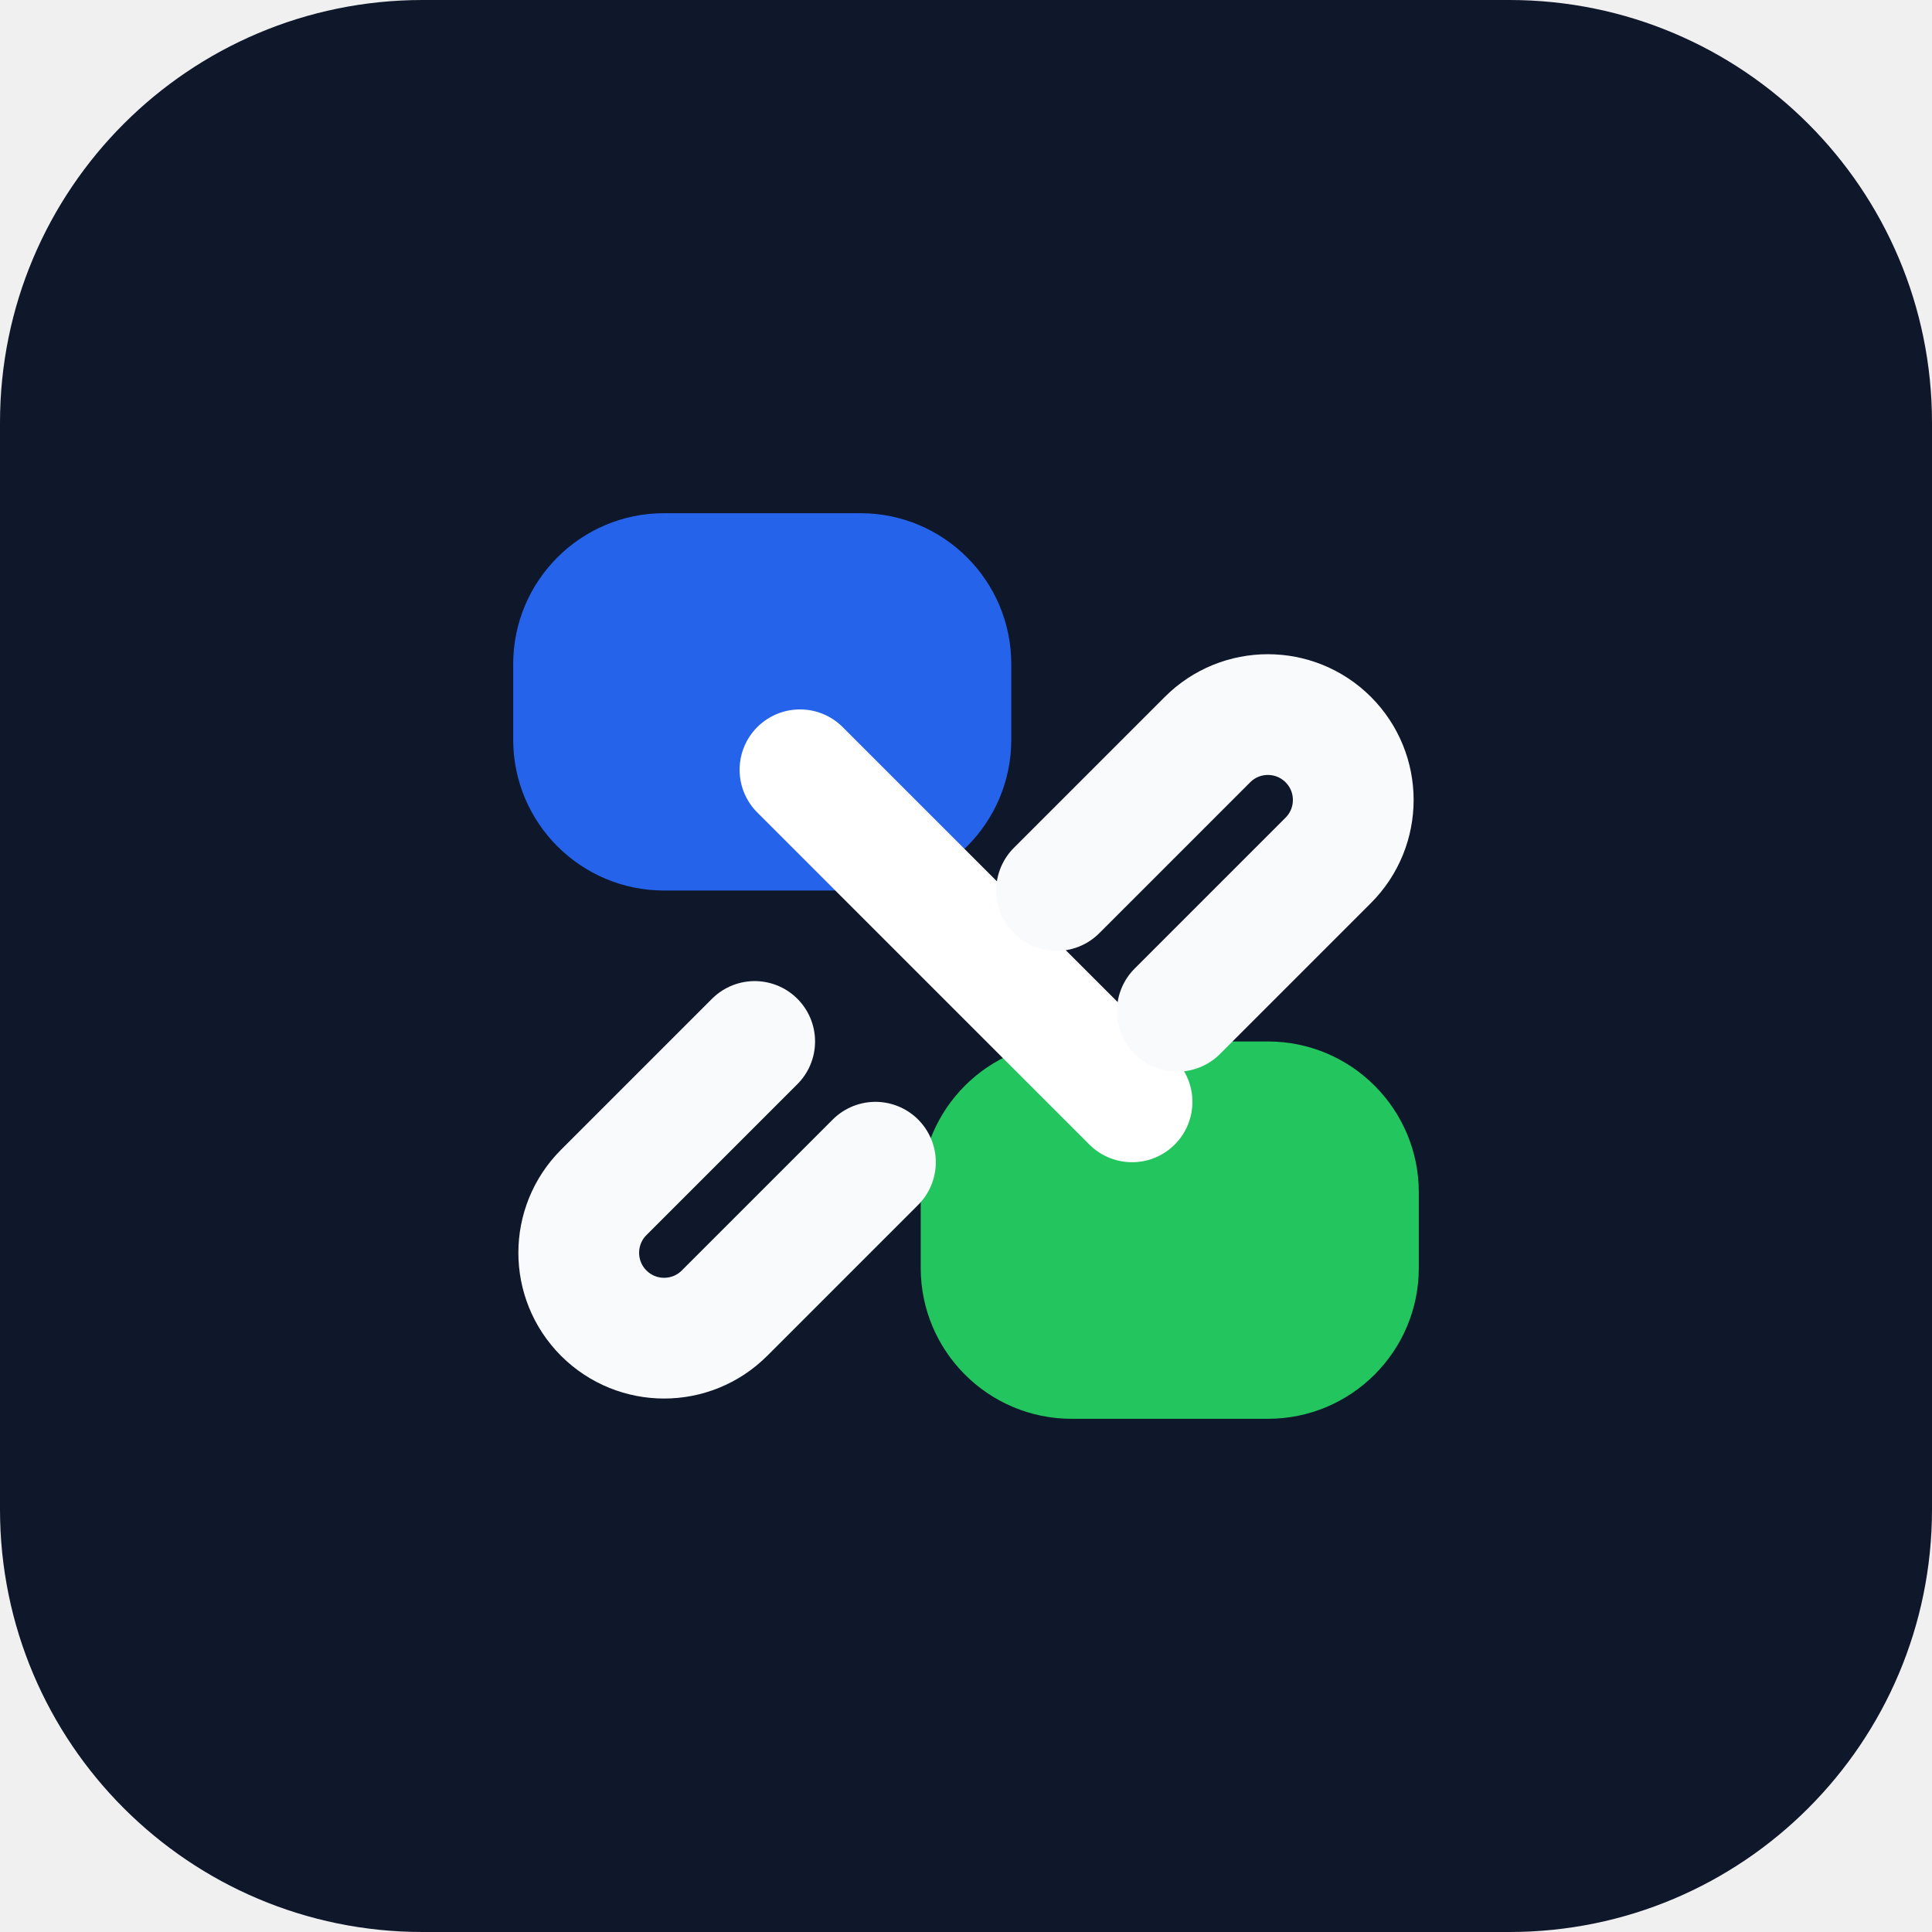
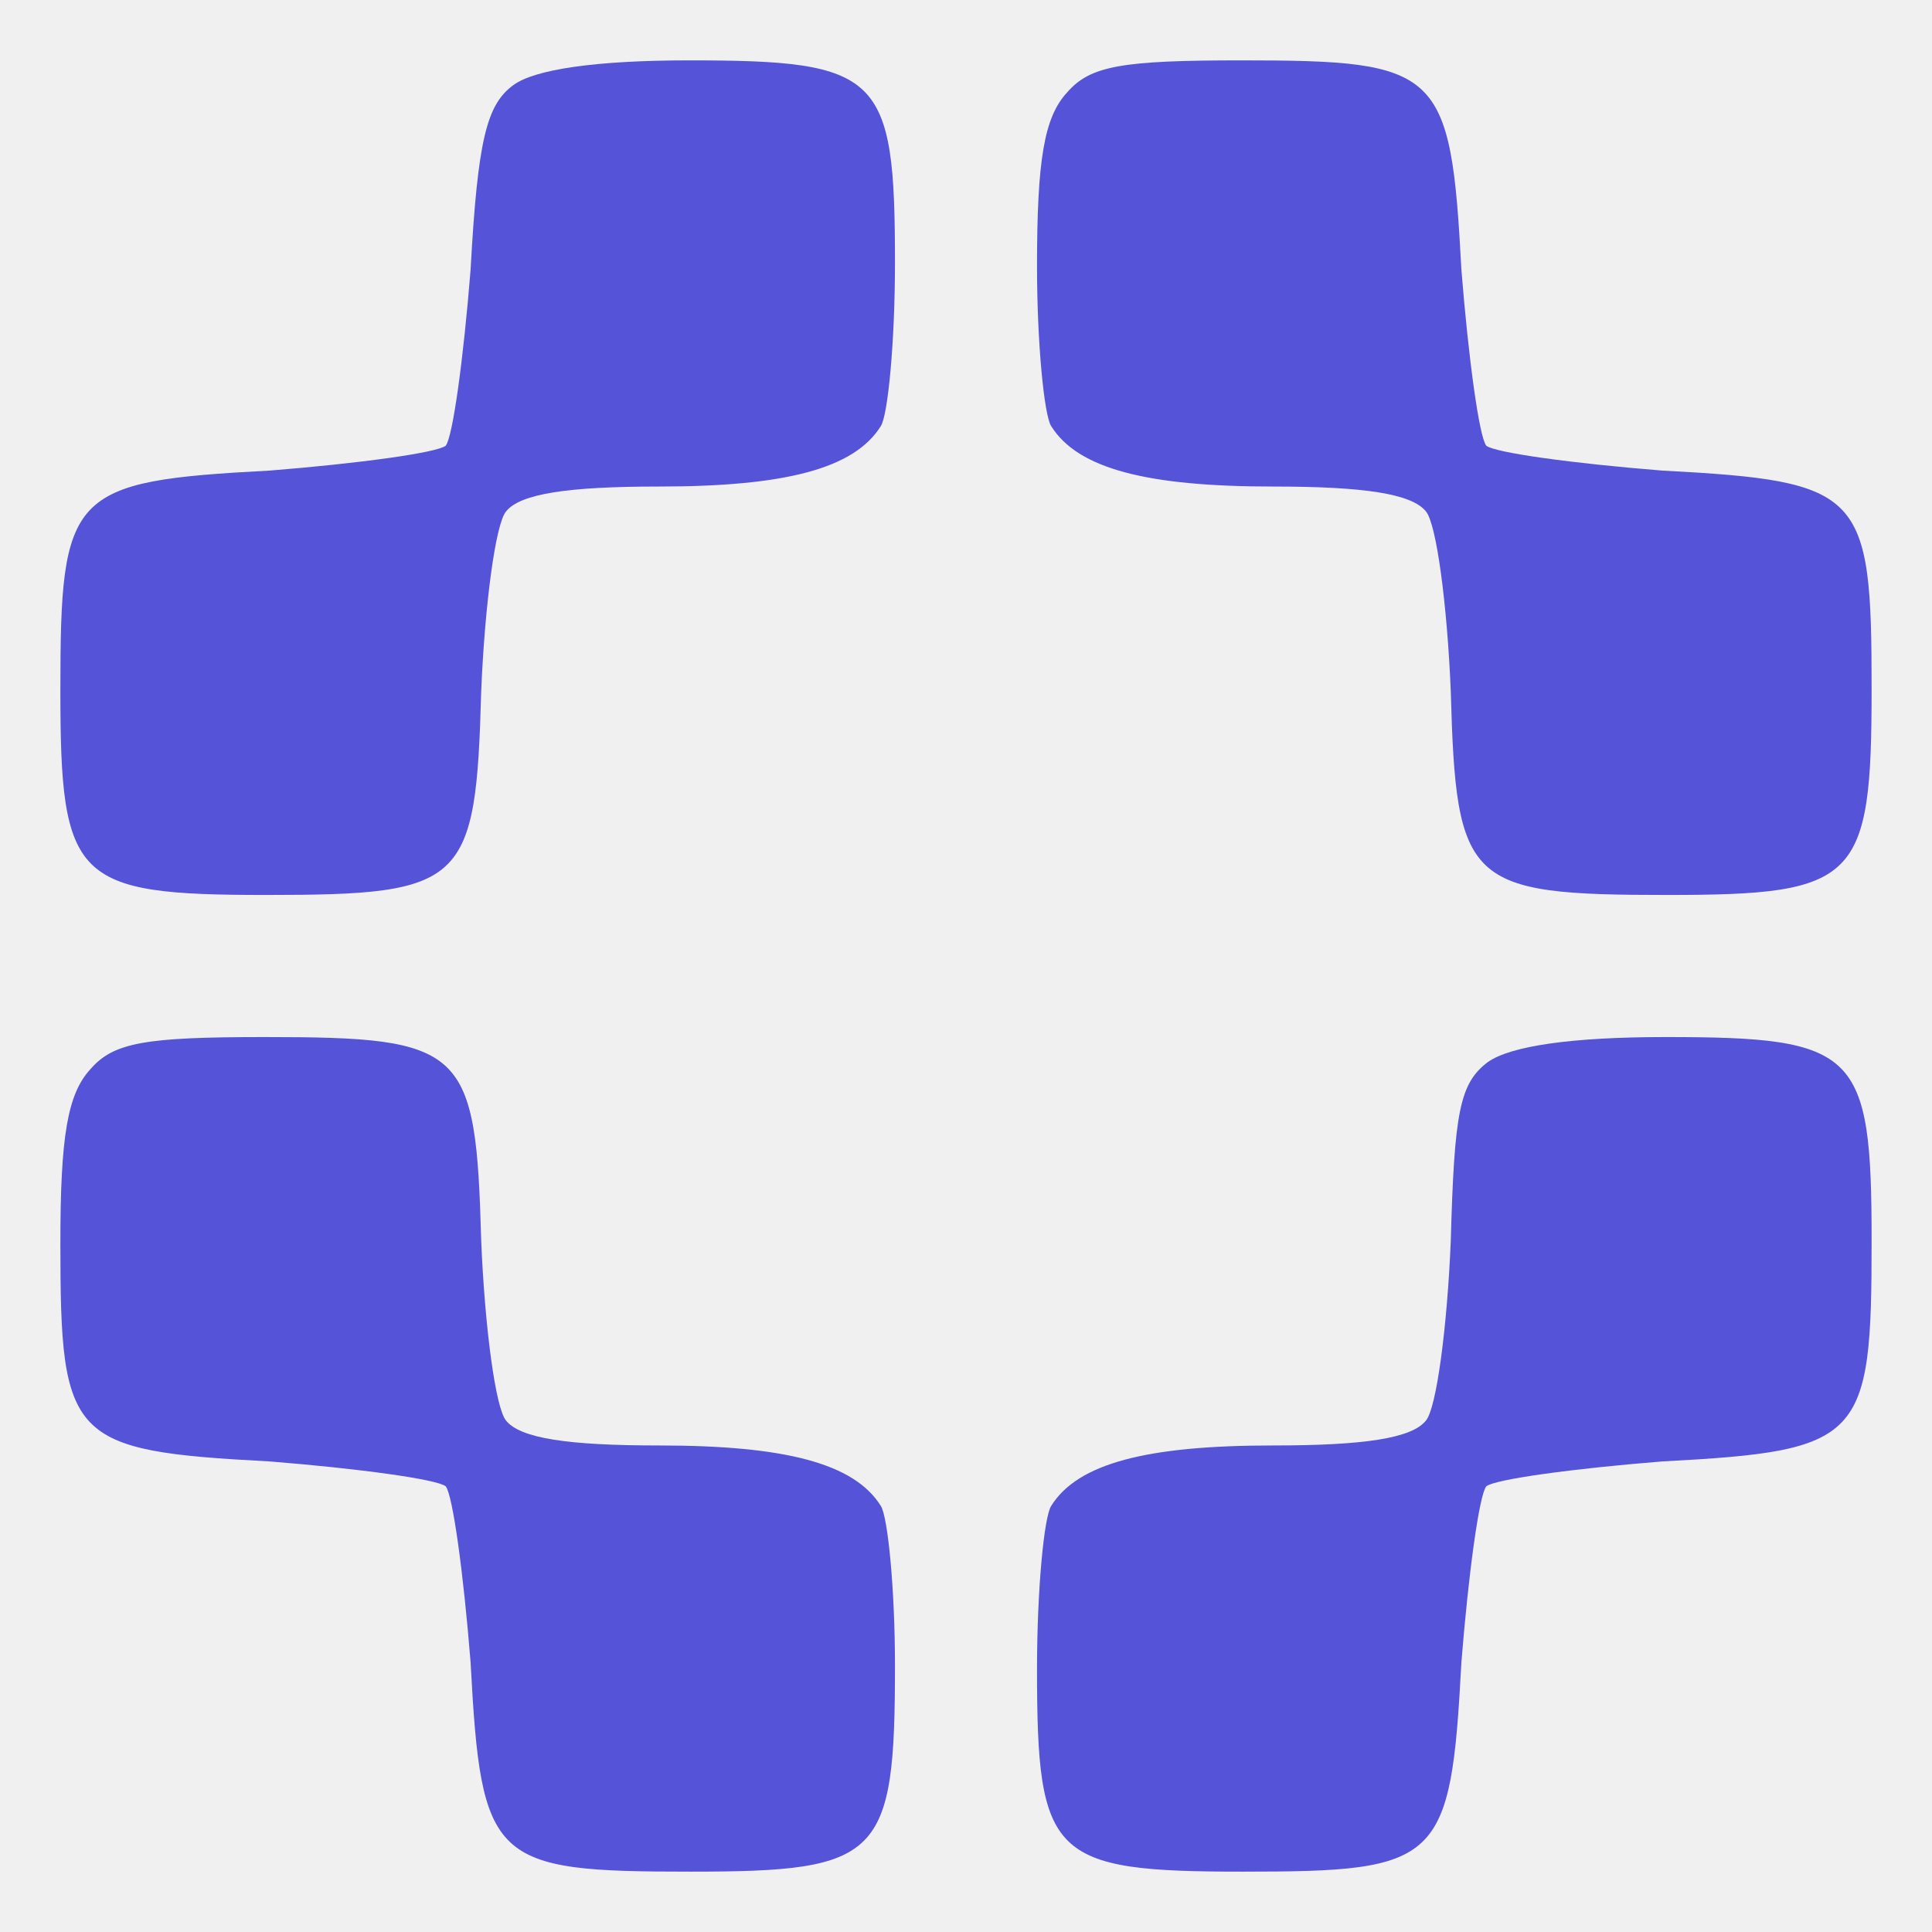
- <svg xmlns="http://www.w3.org/2000/svg" viewBox="0 0 128 128" fill="none">
-   <rect width="128" height="128" rx="28" fill="#0F172A" />
-   <path d="M34 44C34 38.477 38.477 34 44 34H57C62.523 34 67 38.477 67 44V49C67 54.523 62.523 59 57 59H44C38.477 59 34 54.523 34 49V44Z" fill="#2563EB" />
-   <path d="M61 79C61 73.477 65.477 69 71 69H84C89.523 69 94 73.477 94 79V84C94 89.523 89.523 94 84 94H71C65.477 94 61 89.523 61 84V79Z" fill="#22C55E" />
-   <path d="M53 51L75 73" stroke="white" stroke-width="8" stroke-linecap="round" />
-   <path d="M58 77L48 87C45.791 89.209 42.209 89.209 40 87C37.791 84.791 37.791 81.209 40 79L50 69" stroke="#F8FAFC" stroke-width="8" stroke-linecap="round" />
-   <path d="M70 59L80 49C82.209 46.791 85.791 46.791 88 49C90.209 51.209 90.209 54.791 88 57L78 67" stroke="#F8FAFC" stroke-width="8" stroke-linecap="round" />
+ <svg xmlns="http://www.w3.org/2000/svg" width="32" height="32" viewBox="45 45 160 160" fill="none">
+   <path d="M87.5 52.058C85.294 53.675 84.559 56.617 83.971 67.352C83.383 74.705 82.5 81.176 81.912 81.911C81.177 82.499 74.706 83.382 67.353 83.97C50.735 84.852 50 85.734 50 102.205C50 117.941 51.176 119.117 67.059 119.117C83.53 119.117 84.412 118.235 84.853 102.205C85.147 95.146 86.03 88.382 86.912 87.352C88.089 85.882 92.059 85.293 99.559 85.293C110.001 85.293 115.736 83.823 117.942 80.293C118.53 79.411 119.118 73.382 119.118 66.764C119.118 51.175 117.942 49.999 102.059 49.999C94.412 49.999 89.265 50.734 87.5 52.058Z" fill="#5554D9" />
+   <path d="M133.381 52.646C131.469 54.705 130.881 58.234 130.881 67.058C130.881 73.382 131.469 79.411 132.057 80.293C134.263 83.823 139.999 85.293 150.44 85.293C157.94 85.293 161.911 85.882 163.087 87.352C163.969 88.382 164.852 95.146 165.146 102.205C165.587 118.235 166.469 119.117 183.087 119.117C198.823 119.117 199.999 117.941 199.999 102.058C199.999 85.734 199.264 84.852 182.646 83.97C175.293 83.382 168.822 82.499 168.087 81.911C167.499 81.176 166.616 74.705 166.028 67.352C165.146 50.734 164.264 49.999 147.793 49.999C137.94 49.999 135.293 50.44 133.381 52.646Z" fill="#5554D9" />
+   <path d="M52.5 133.531C50.588 135.59 50 139.119 50 147.943C50 164.266 50.735 165.149 67.353 166.031C74.706 166.619 81.177 167.502 81.912 168.09C82.5 168.825 83.383 175.296 83.971 182.649C84.853 199.267 85.736 200.002 102.206 200.002C117.942 200.002 119.118 198.825 119.118 182.943C119.118 176.619 118.53 170.59 117.942 169.708C115.736 166.178 110.001 164.707 99.559 164.707C92.059 164.707 88.089 164.119 86.912 162.649C86.03 161.619 85.147 154.854 84.853 147.796C84.412 131.766 83.53 130.884 66.912 130.884C57.059 130.884 54.412 131.325 52.5 133.531Z" fill="#5554D9" />
+   <path d="M168.234 132.942C165.881 134.707 165.44 137.06 165.146 147.796C164.852 154.854 163.969 161.619 163.087 162.649C161.911 164.119 157.94 164.707 150.44 164.707C139.999 164.707 134.263 166.178 132.057 169.708C131.469 170.59 130.881 176.619 130.881 183.237C130.881 198.825 132.057 200.002 147.94 200.002C164.264 200.002 165.146 199.267 166.028 182.649C166.616 175.296 167.499 168.825 168.087 168.09C168.822 167.502 175.293 166.619 182.646 166.031C199.264 165.149 199.999 164.266 199.999 147.796C199.999 132.06 198.823 130.884 182.94 130.884C175.146 130.884 170.146 131.619 168.234 132.942Z" fill="#5554D9" />
</svg>
